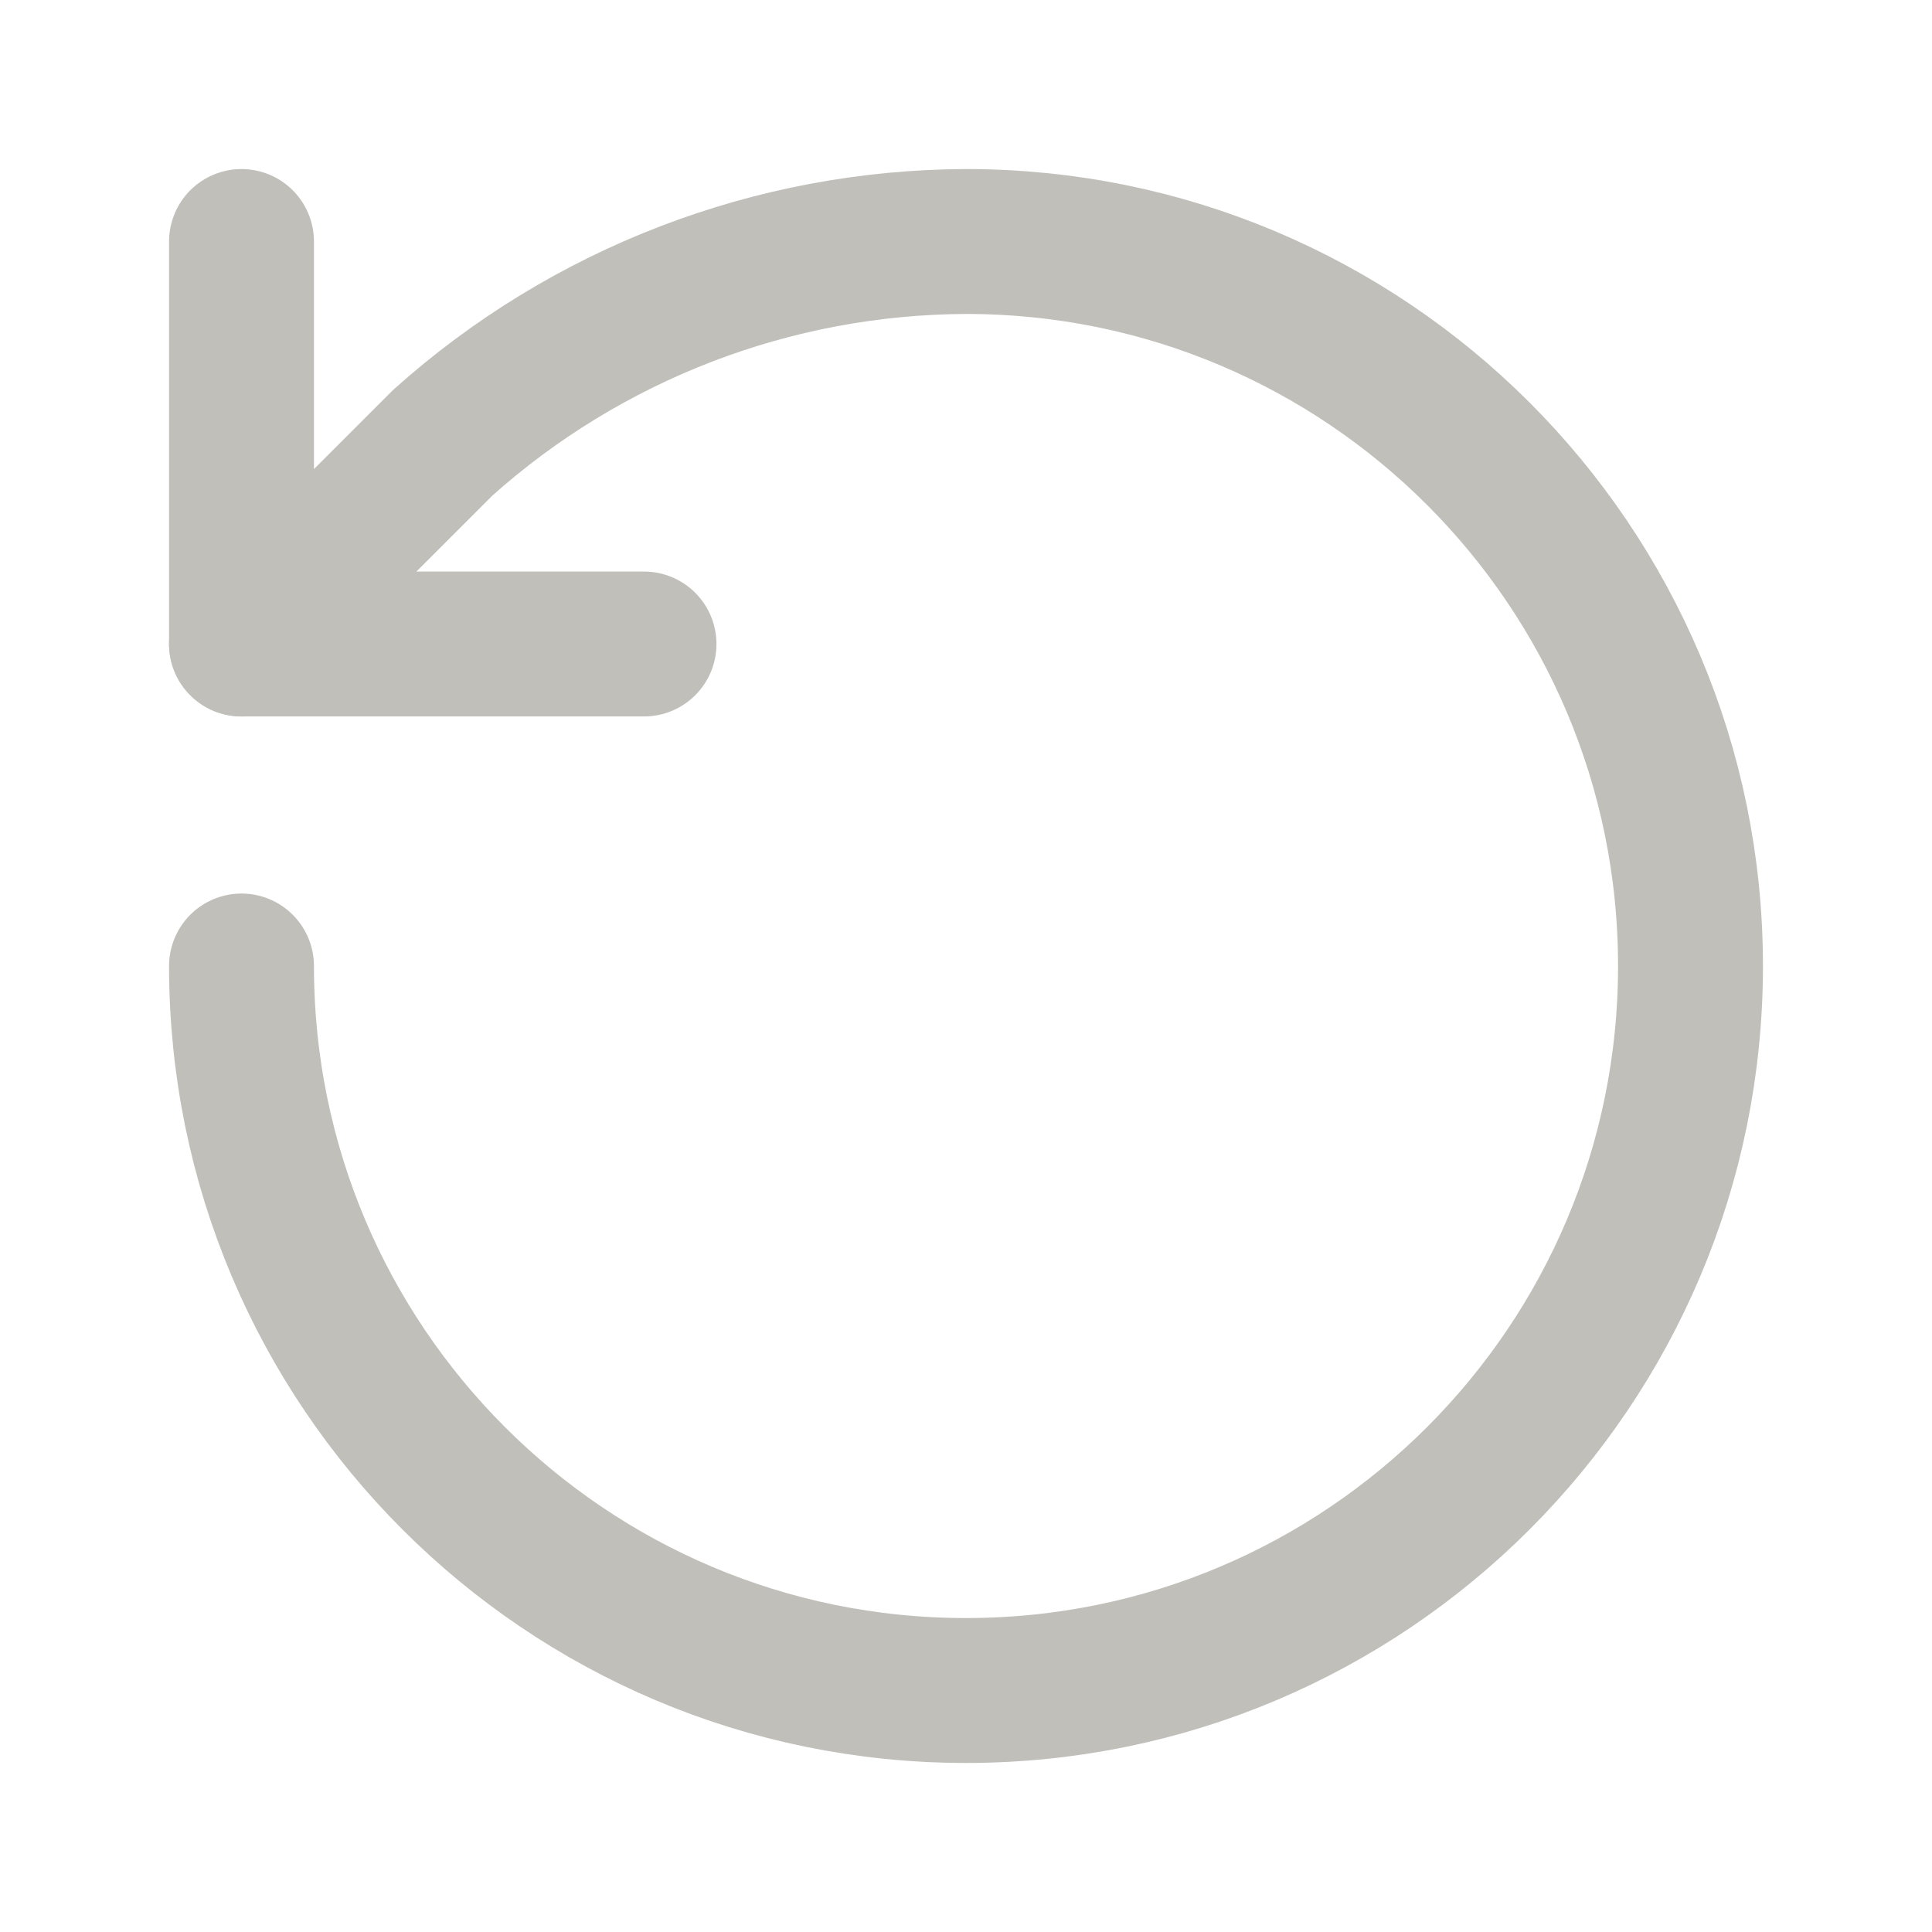
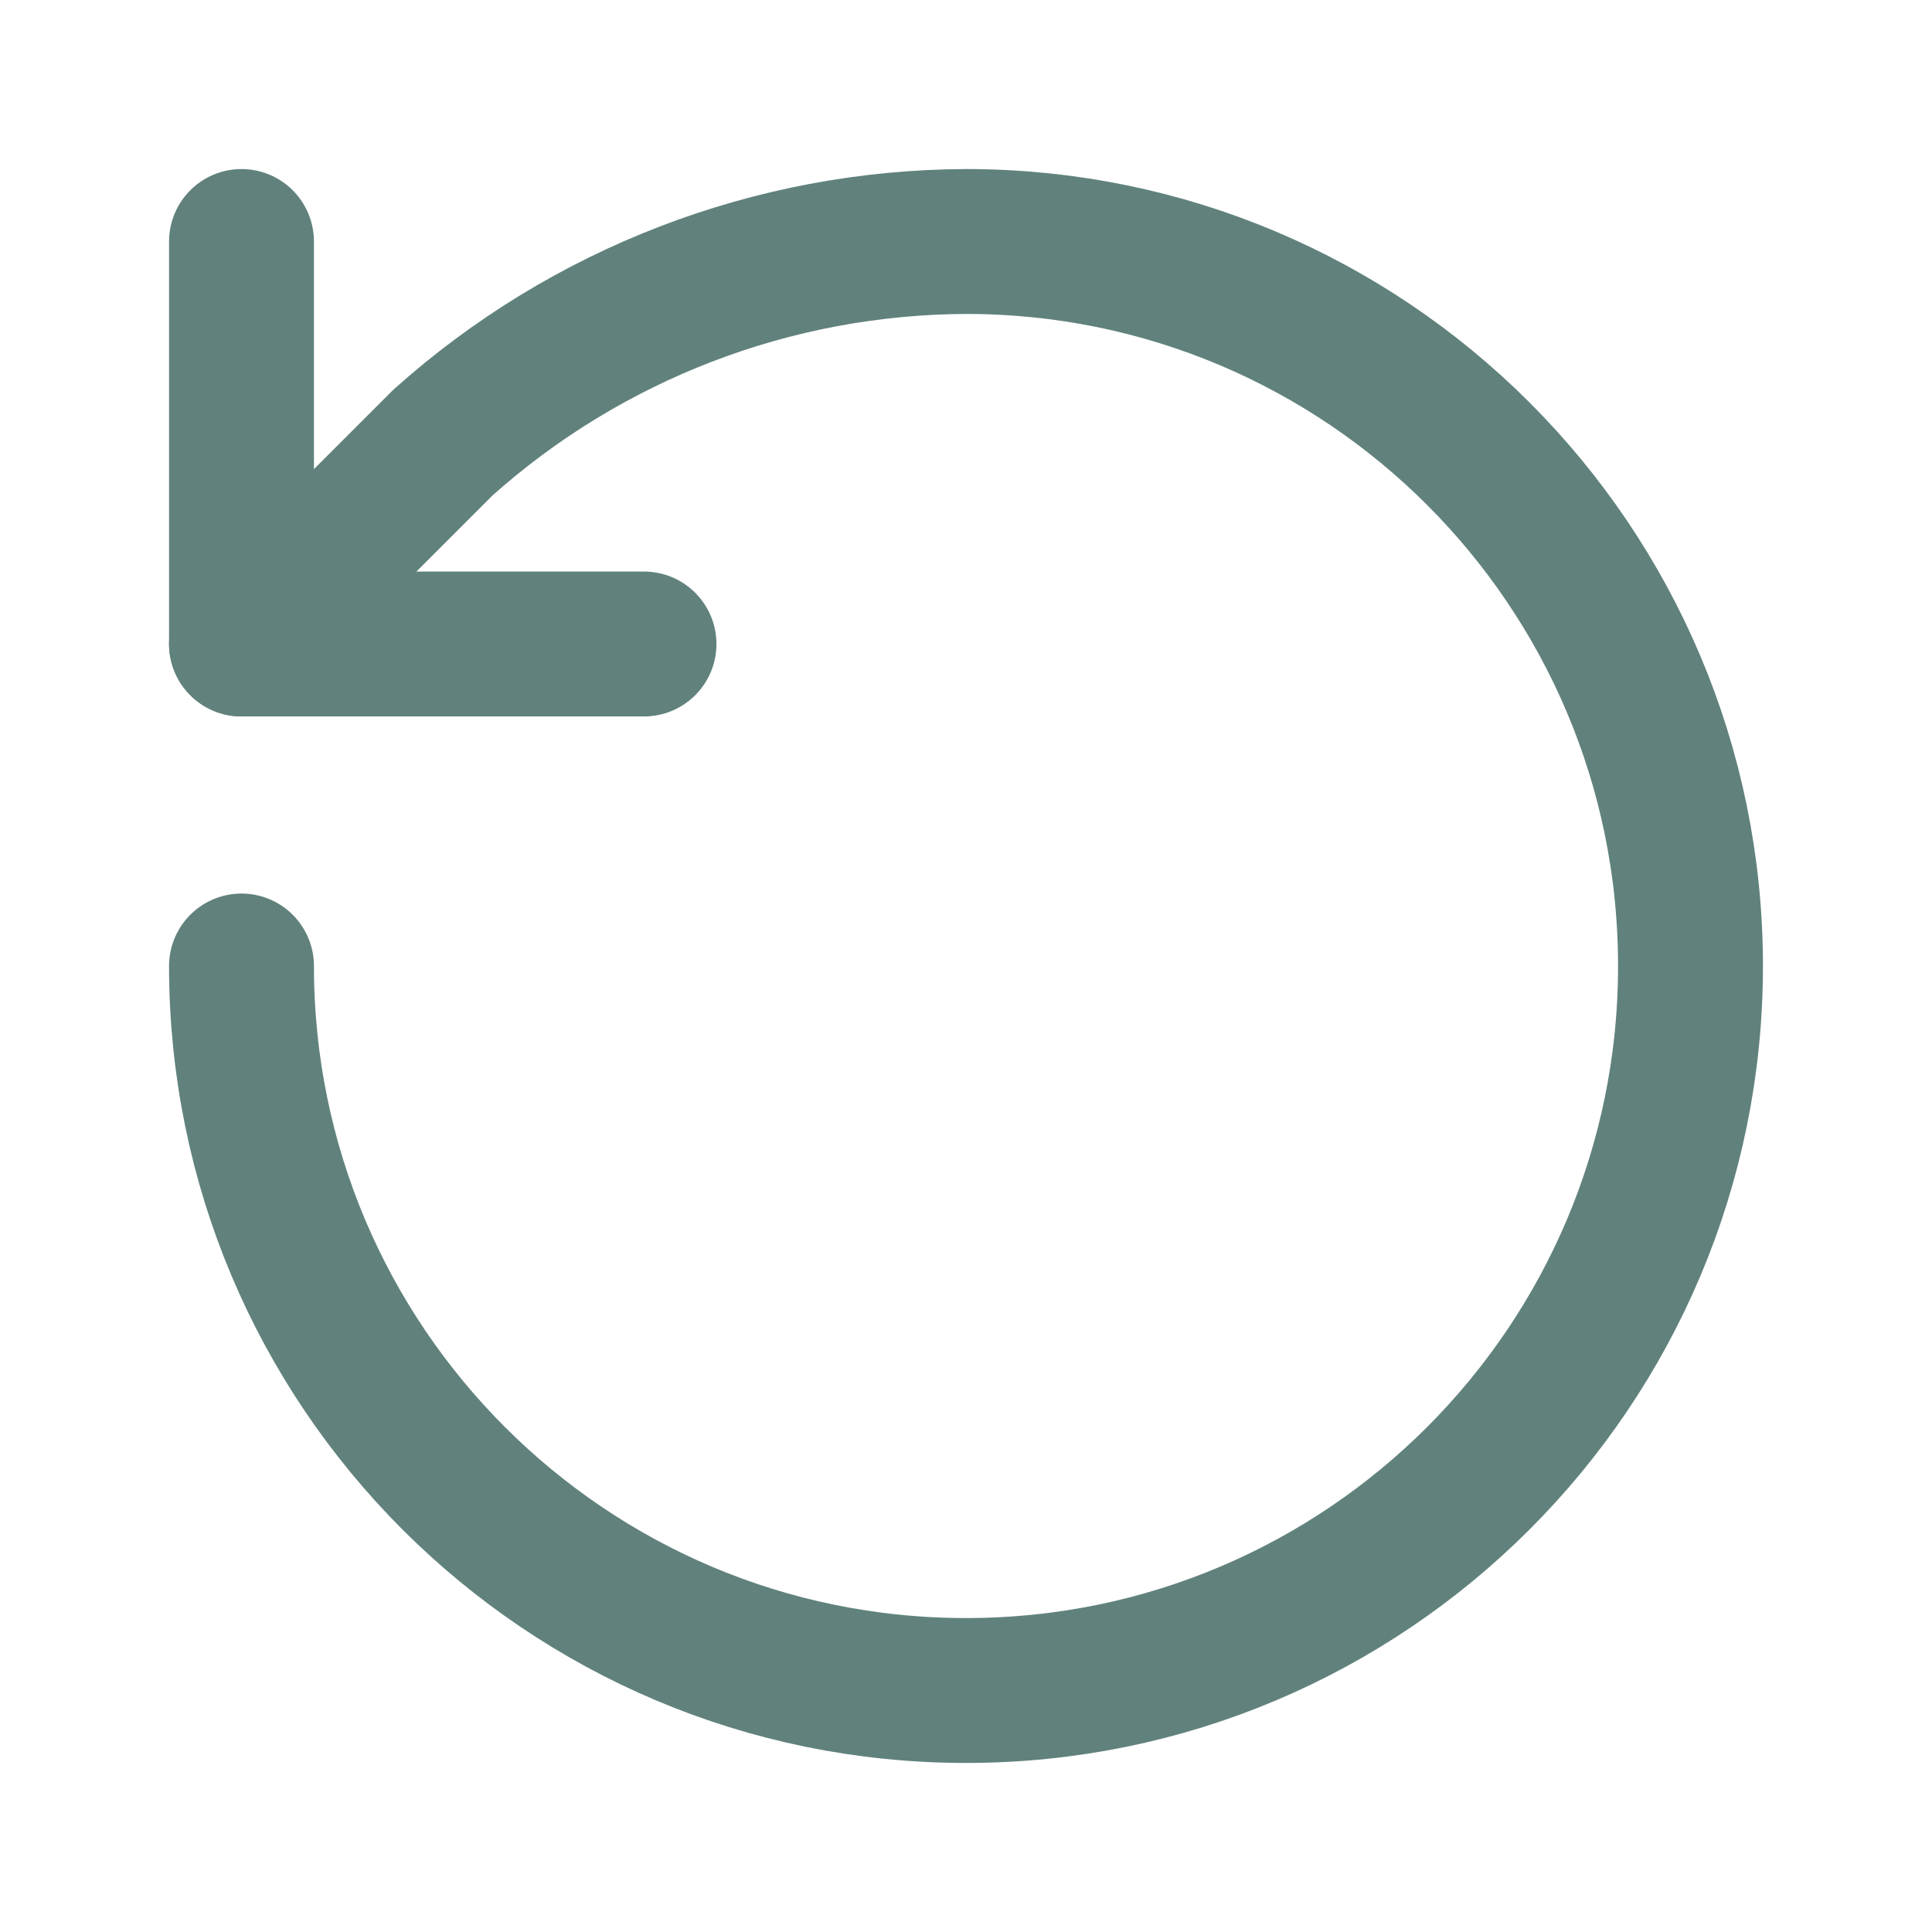
- <svg xmlns="http://www.w3.org/2000/svg" viewBox="0 0 24 24" fill="none" stroke="#C0BFBA" stroke-width="1.8" stroke-linecap="round" stroke-linejoin="round">
+ <svg xmlns="http://www.w3.org/2000/svg" viewBox="0 0 24 24" fill="none" stroke="#61827C" stroke-width="1.8" stroke-linecap="round" stroke-linejoin="round">
  <path d="M3 12a9 9 0 1 0 9-9 9.8 9.8 0 0 0-6.5 2.5L3 8" />
  <polyline points="3 3 3 8 8 8" />
</svg>
